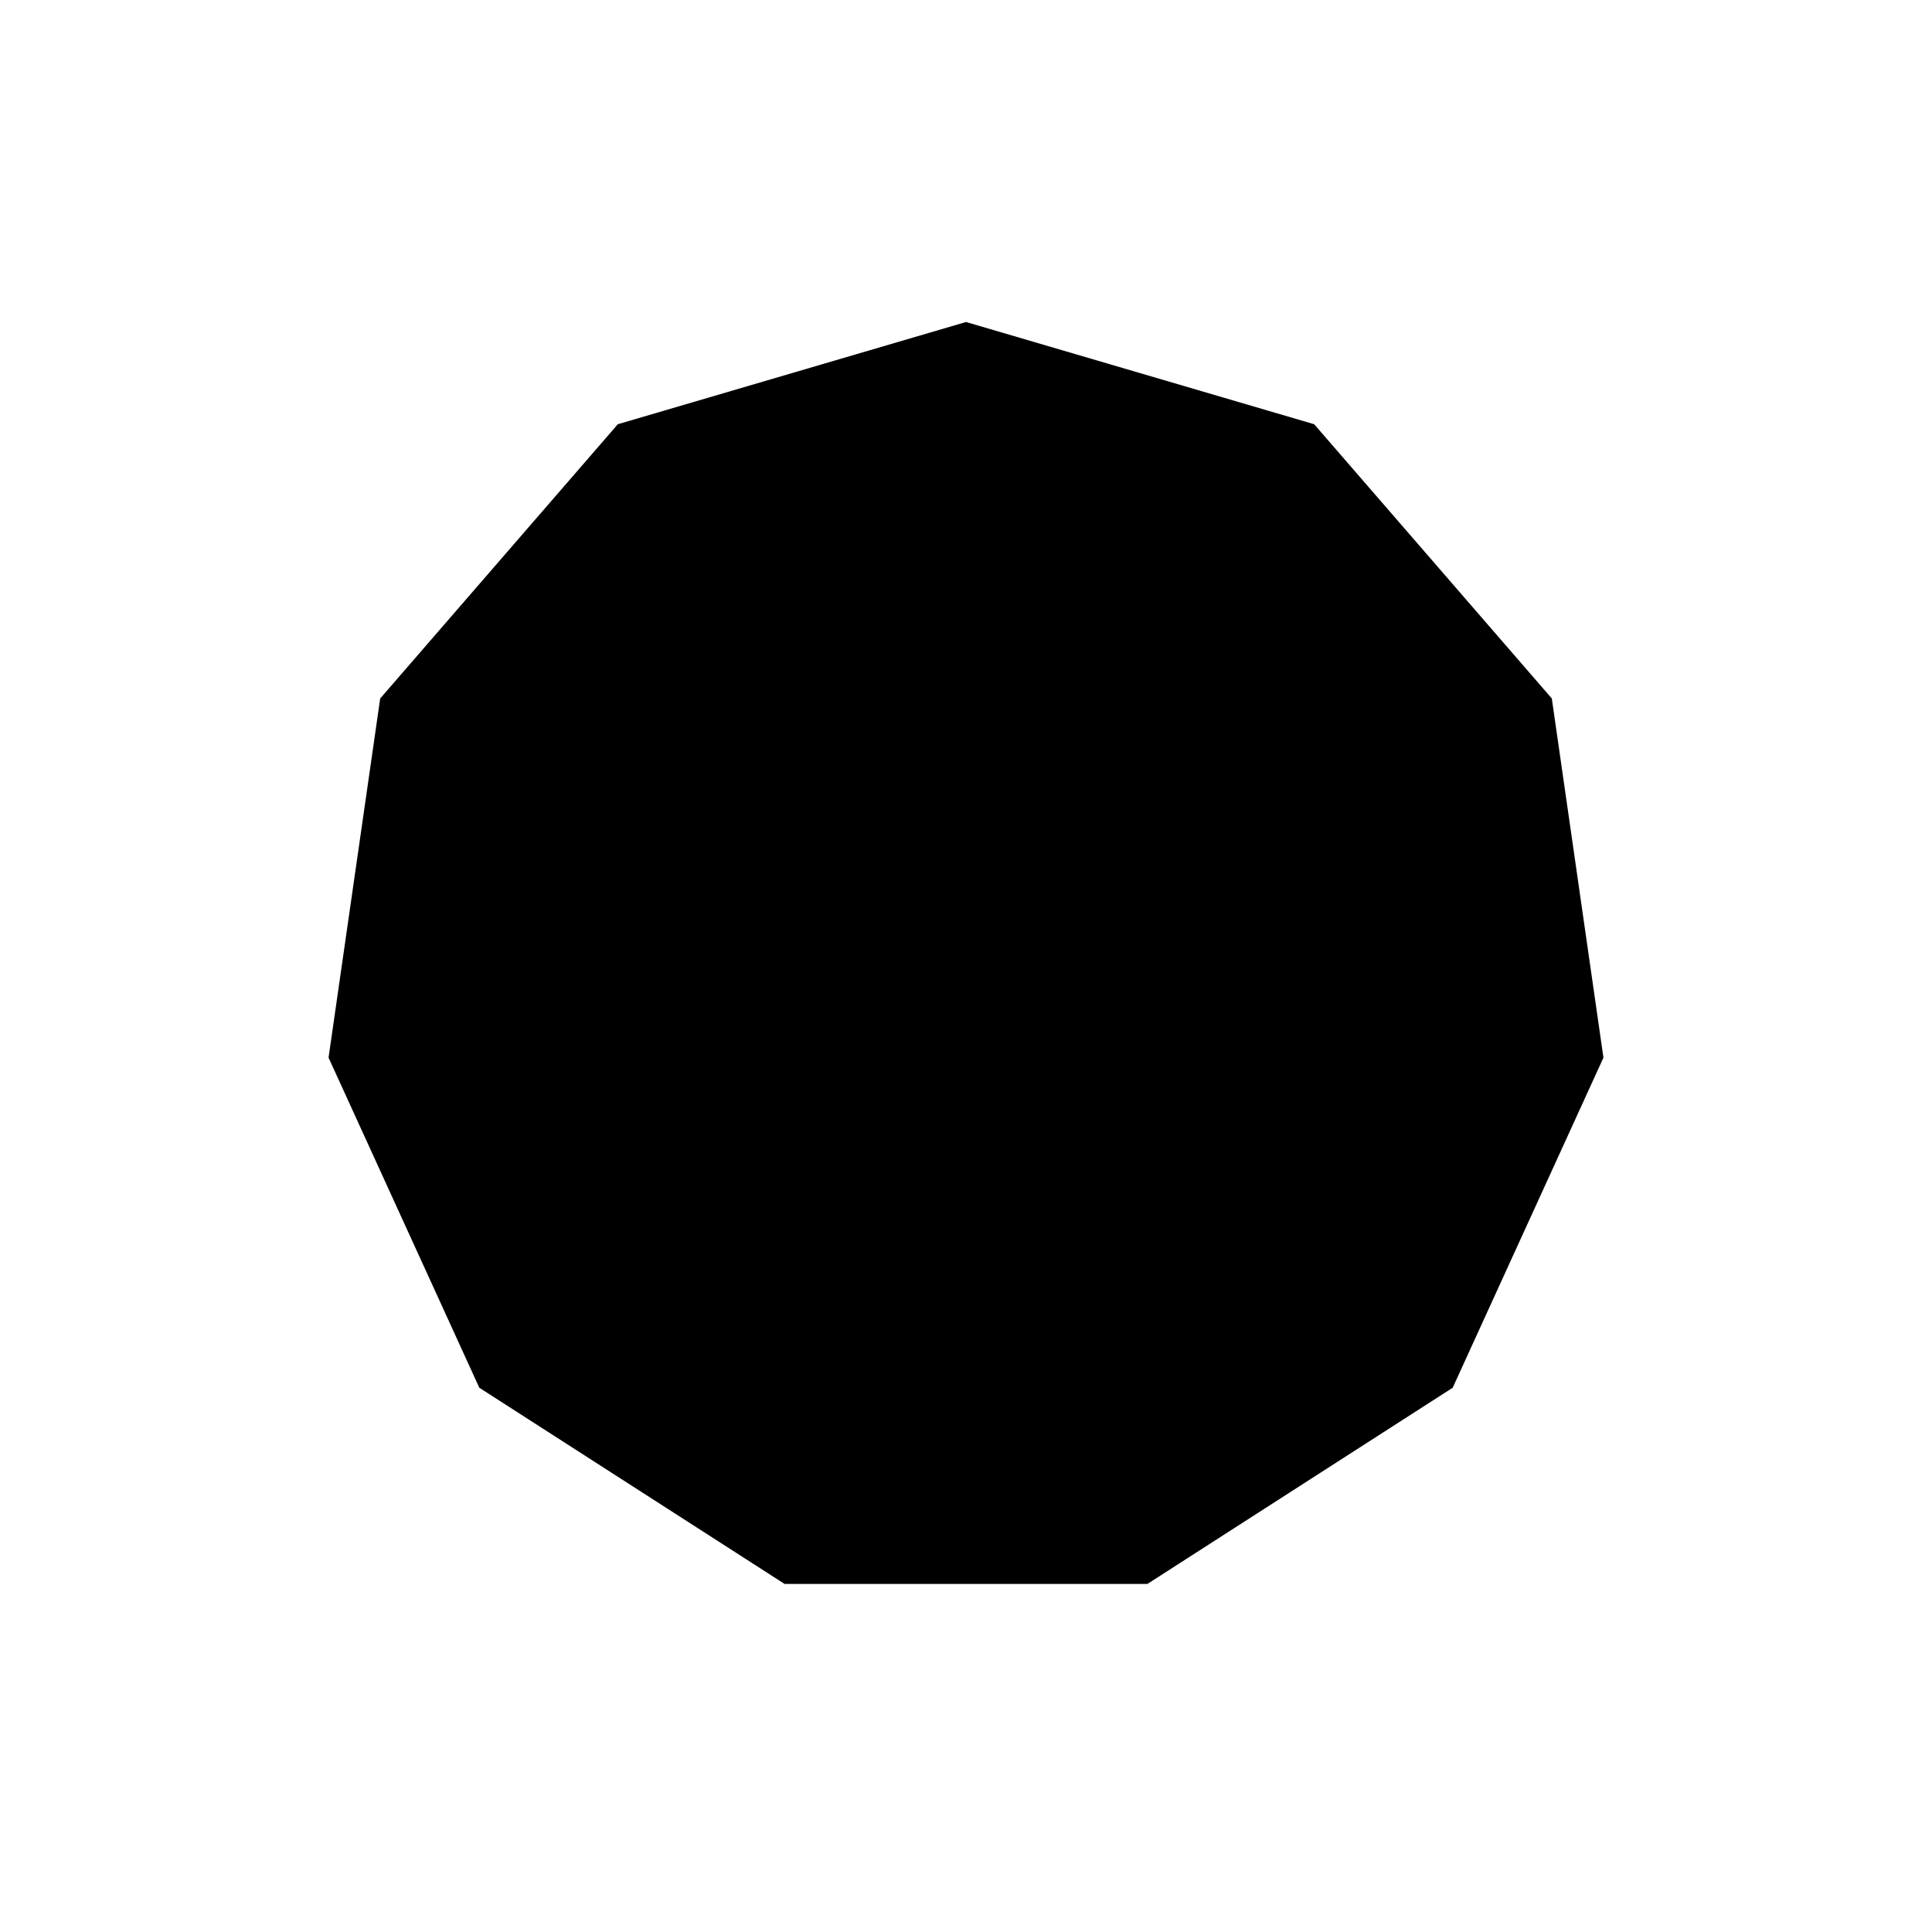
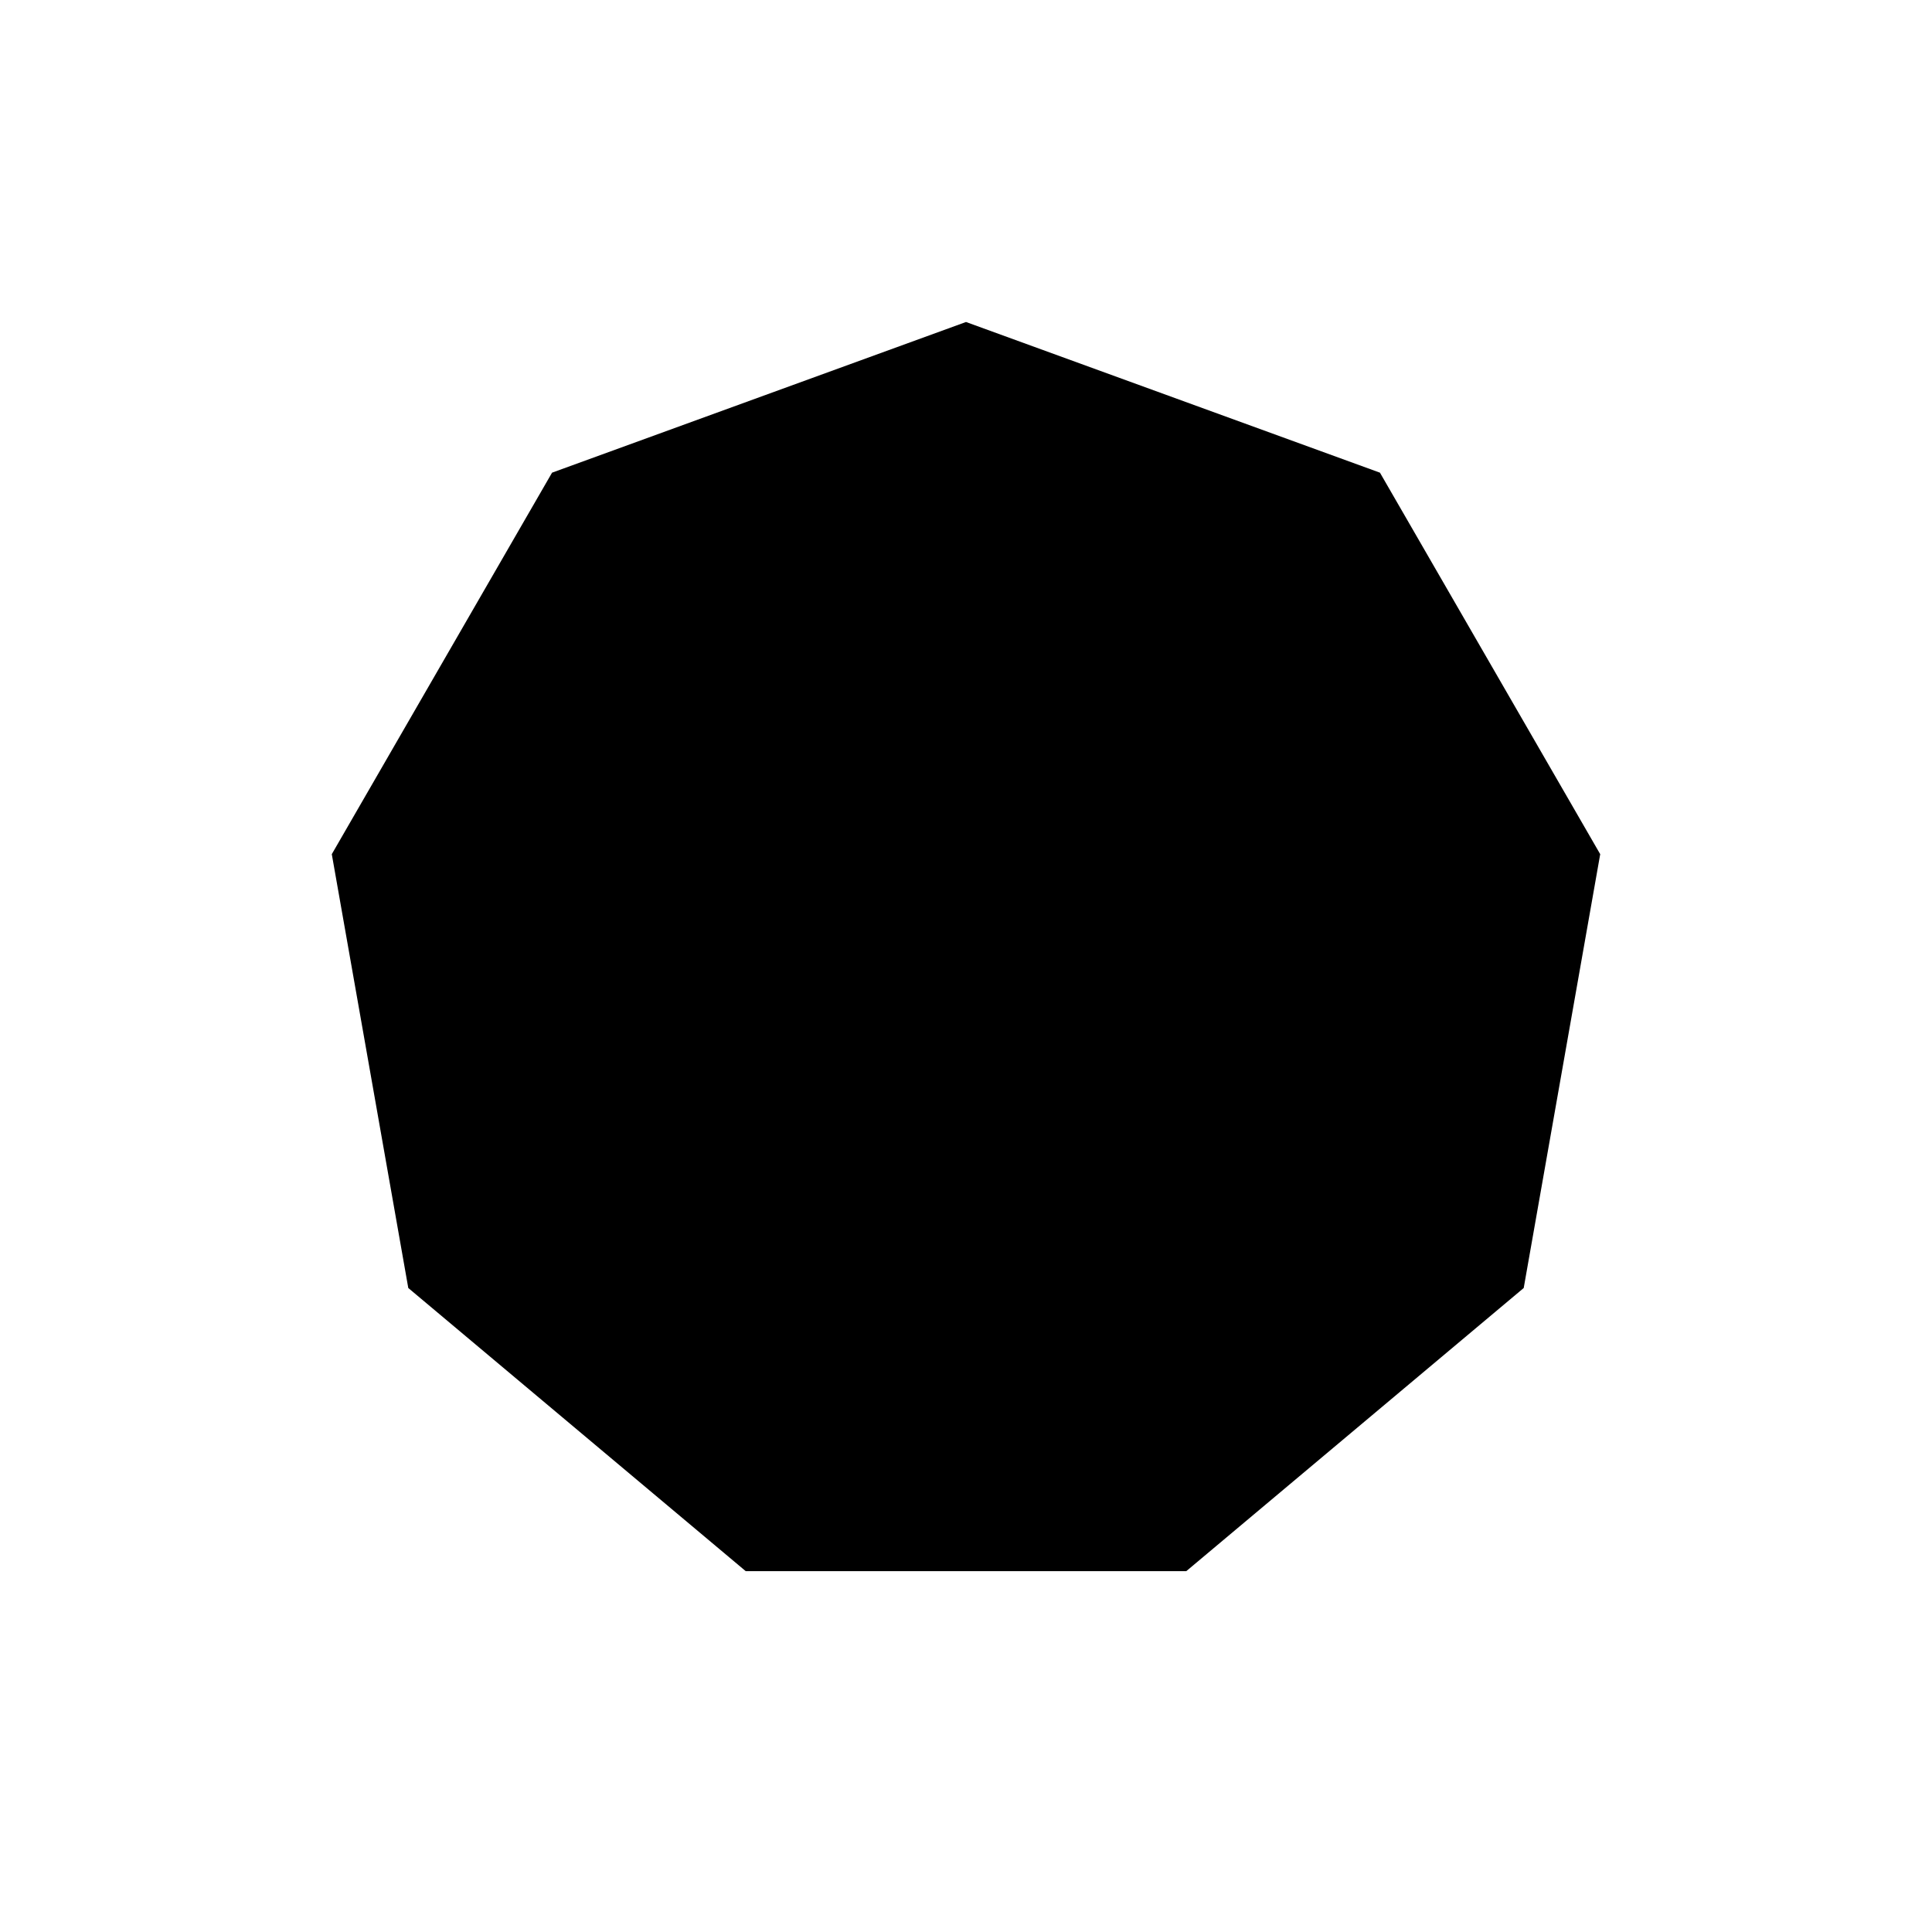
<svg xmlns="http://www.w3.org/2000/svg" width="150" height="150" id="svg">
-   <polygon id="poly" points="47.968,32.937 29.518,54.229 25.509,82.116 37.213,107.743 60.913,122.975 89.087,122.975 112.787,107.743 124.491,82.116 120.482,54.229 102.032,32.937 75,25 " />
+   <polygon id="poly" points="42.861,36.698 25.76,66.318 31.699,100 57.899,121.985 92.101,121.985 118.301,100 124.24,66.318 107.139,36.698 75,25 " />
</svg>
